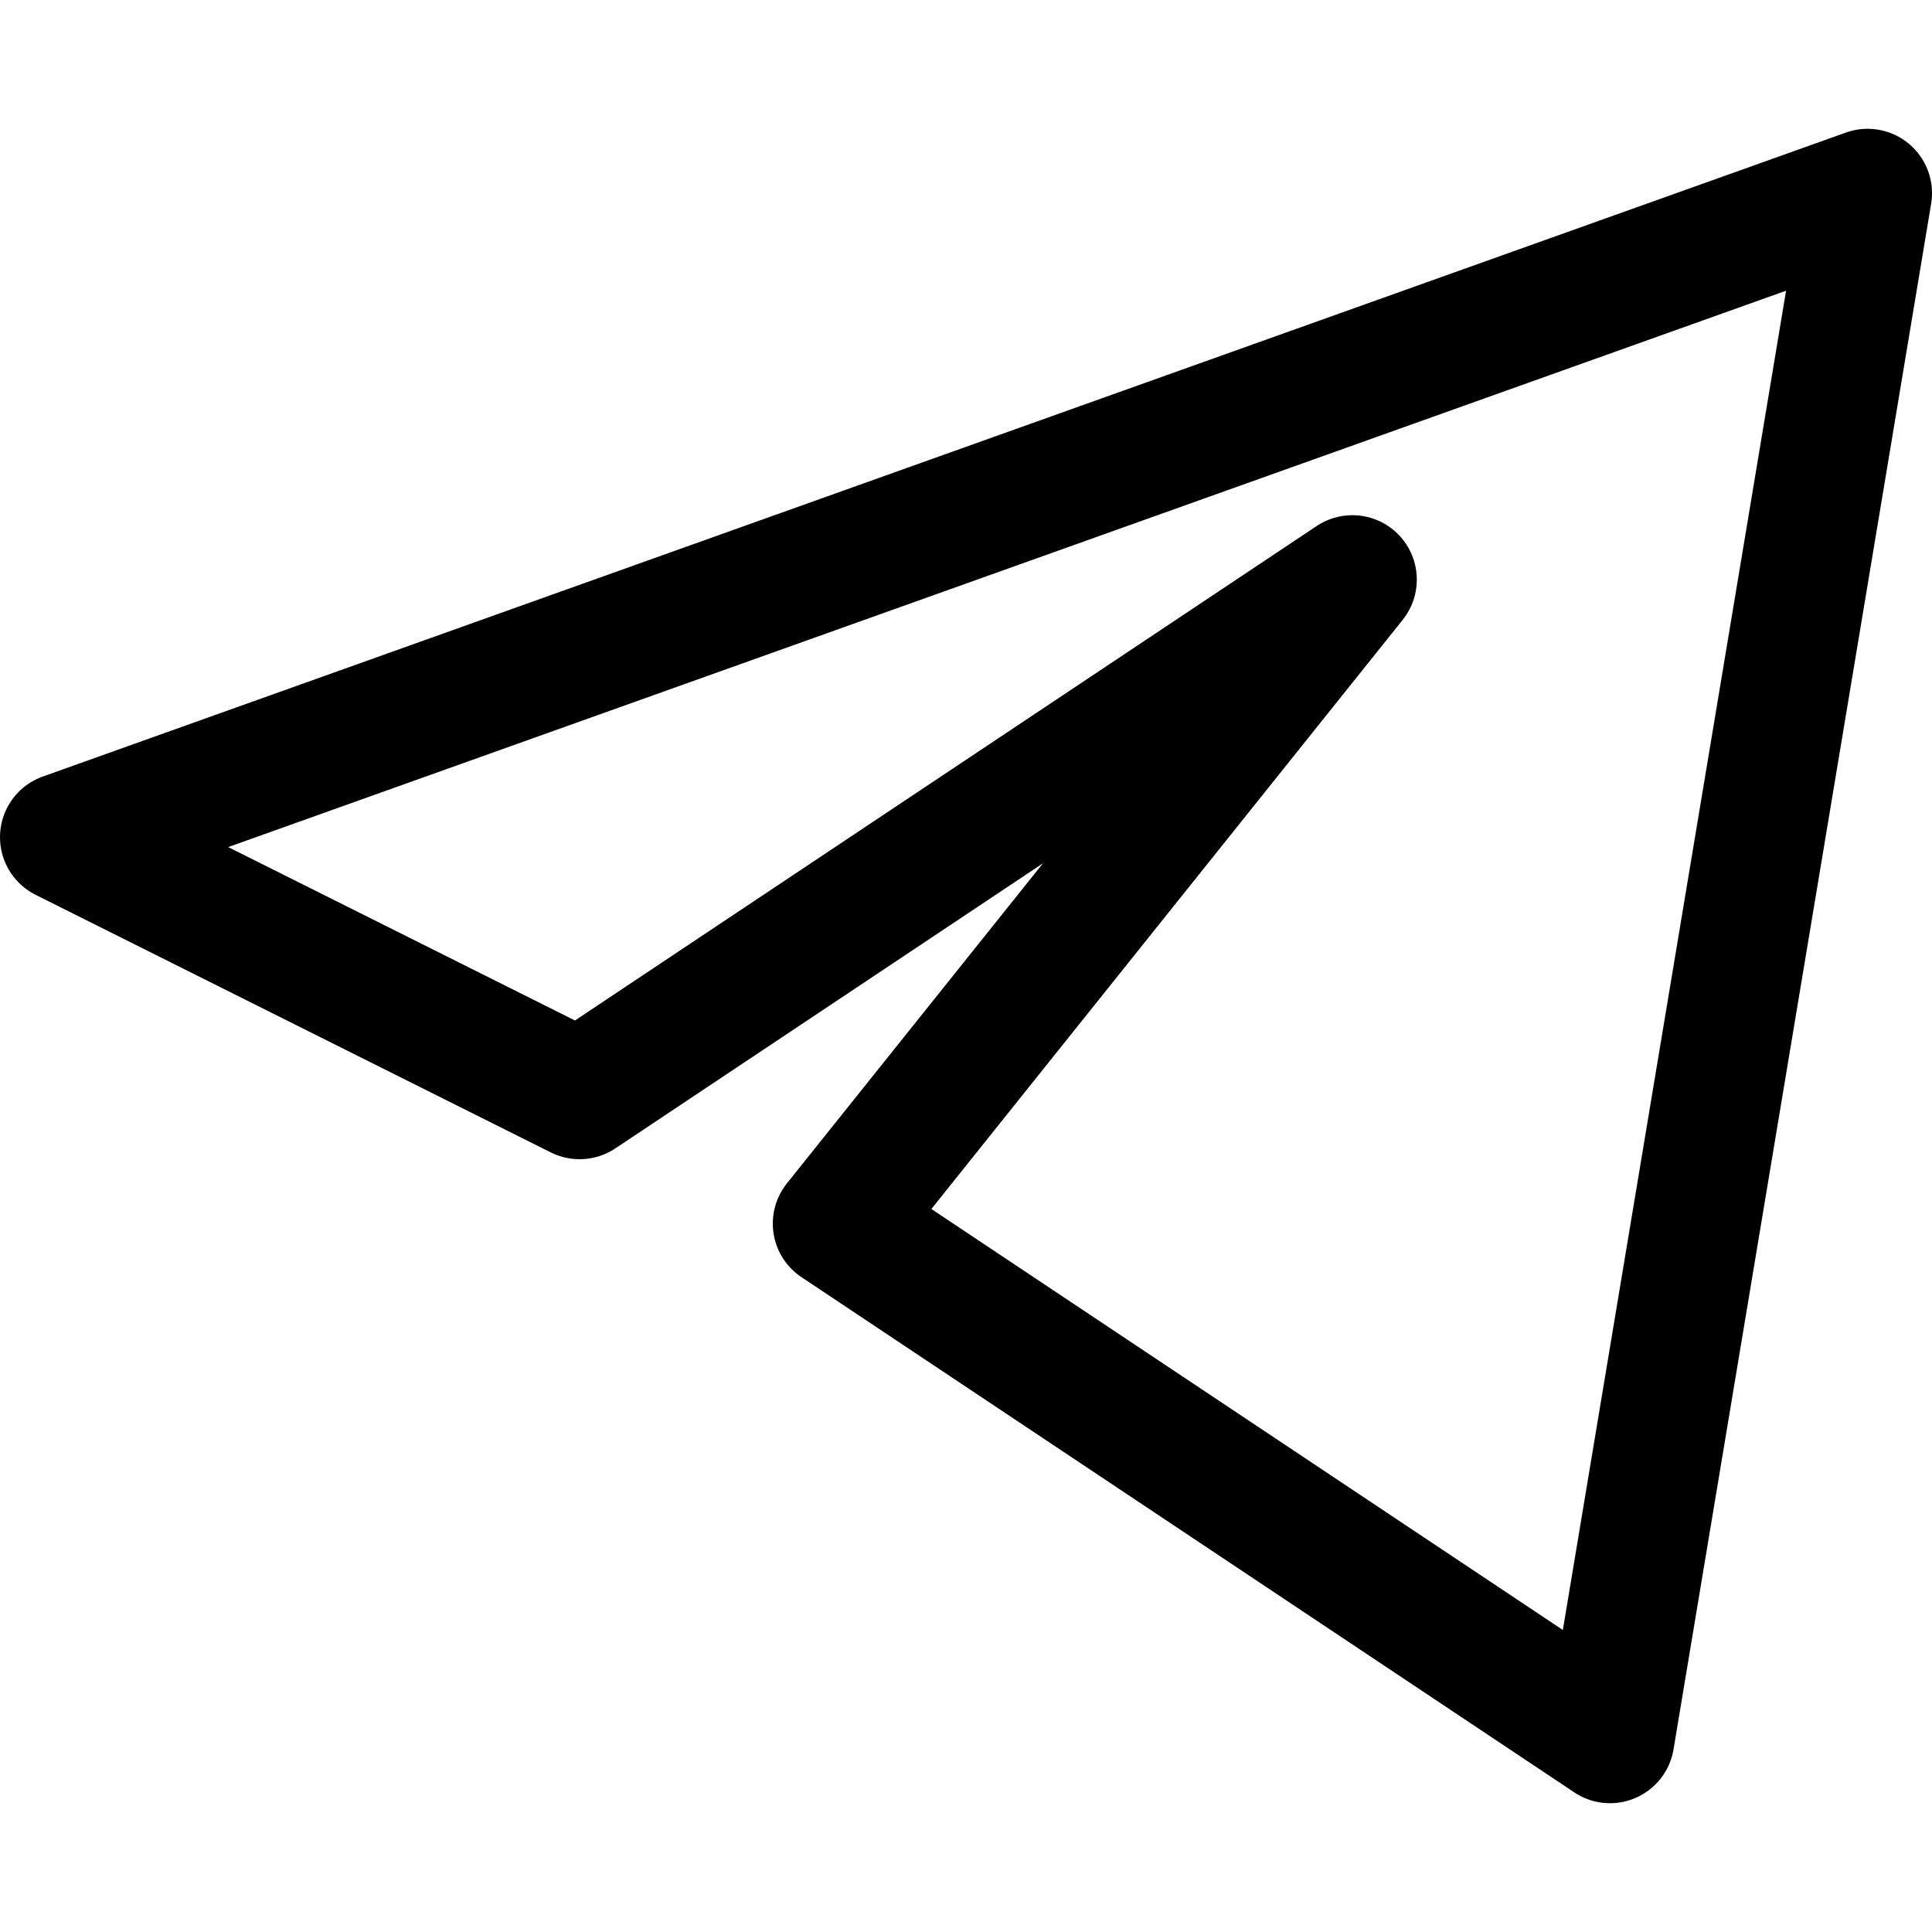
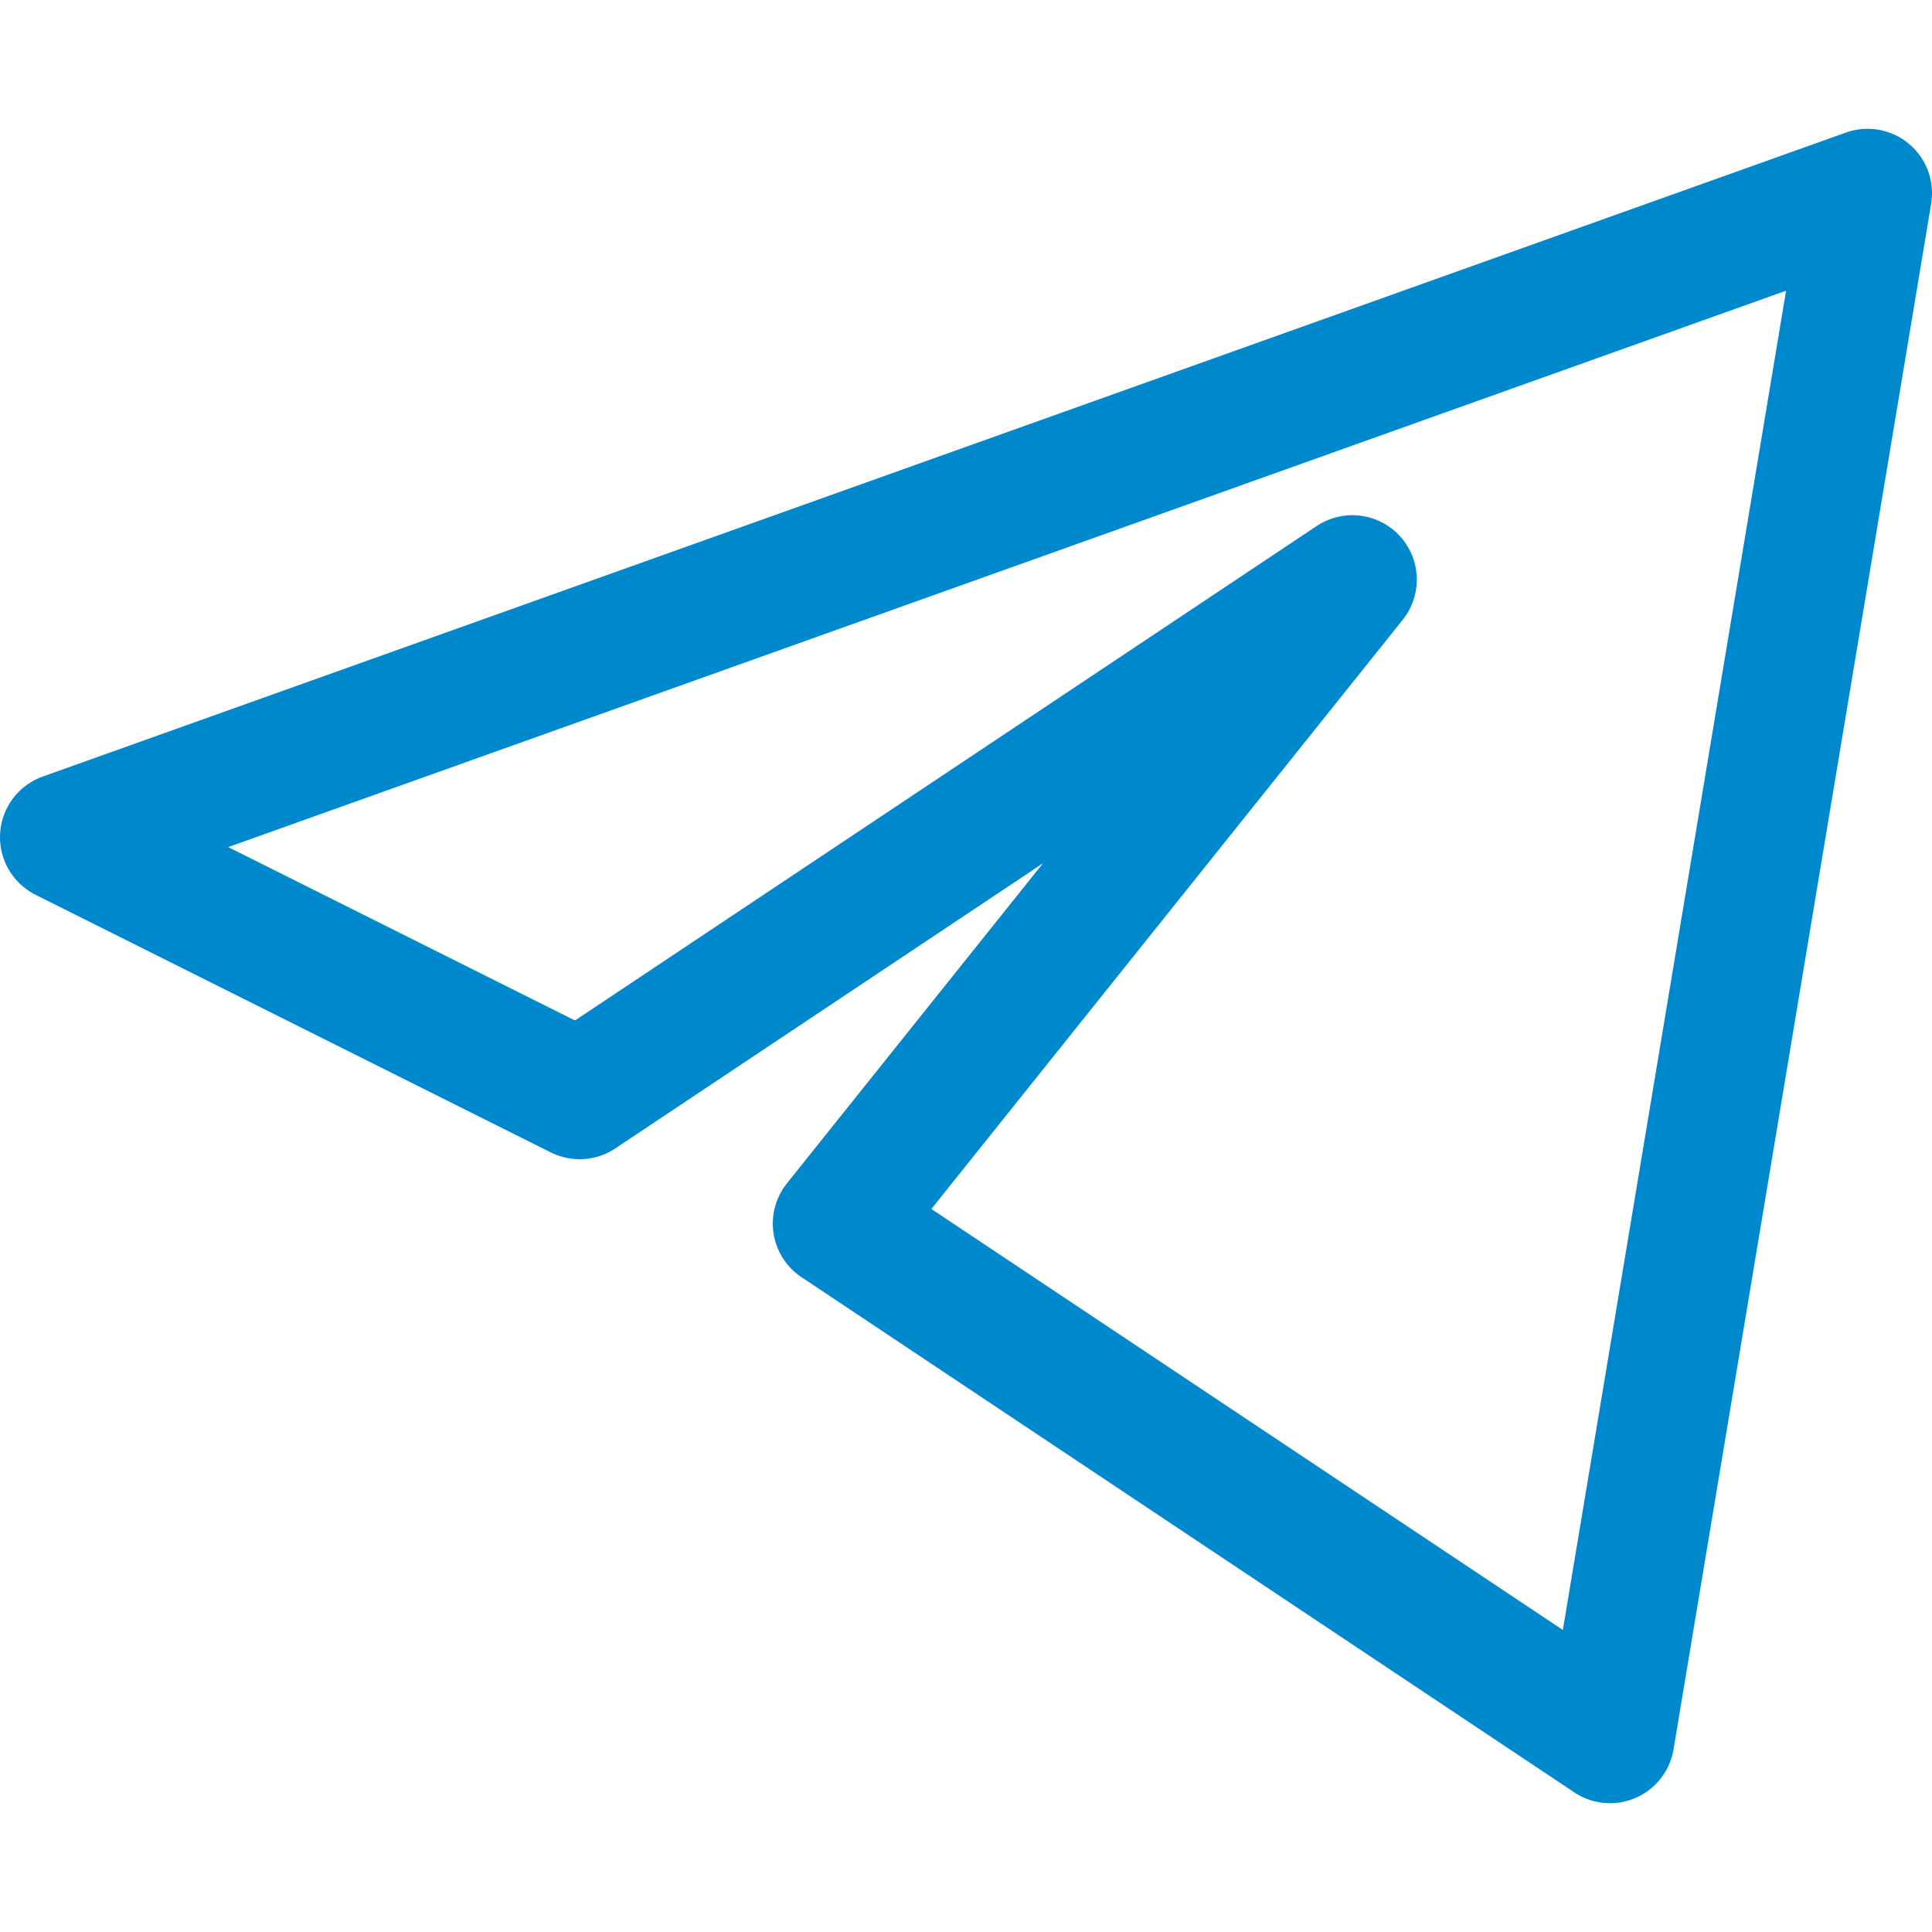
<svg xmlns="http://www.w3.org/2000/svg" width="15" height="15" viewBox="0 0 15 15" fill="none">
-   <path d="M14.5 1.5L0.5 6.5L4.5 8.5L10.5 4.5L6.5 9.5L12.5 13.5L14.5 1.5Z" stroke="black" stroke-linejoin="round" />
+   <path d="M14.5 1.5L0.5 6.5L4.5 8.5L10.5 4.5L6.5 9.5L12.5 13.5L14.5 1.5Z" stroke="#0088cc" stroke-linejoin="round" />
</svg>
